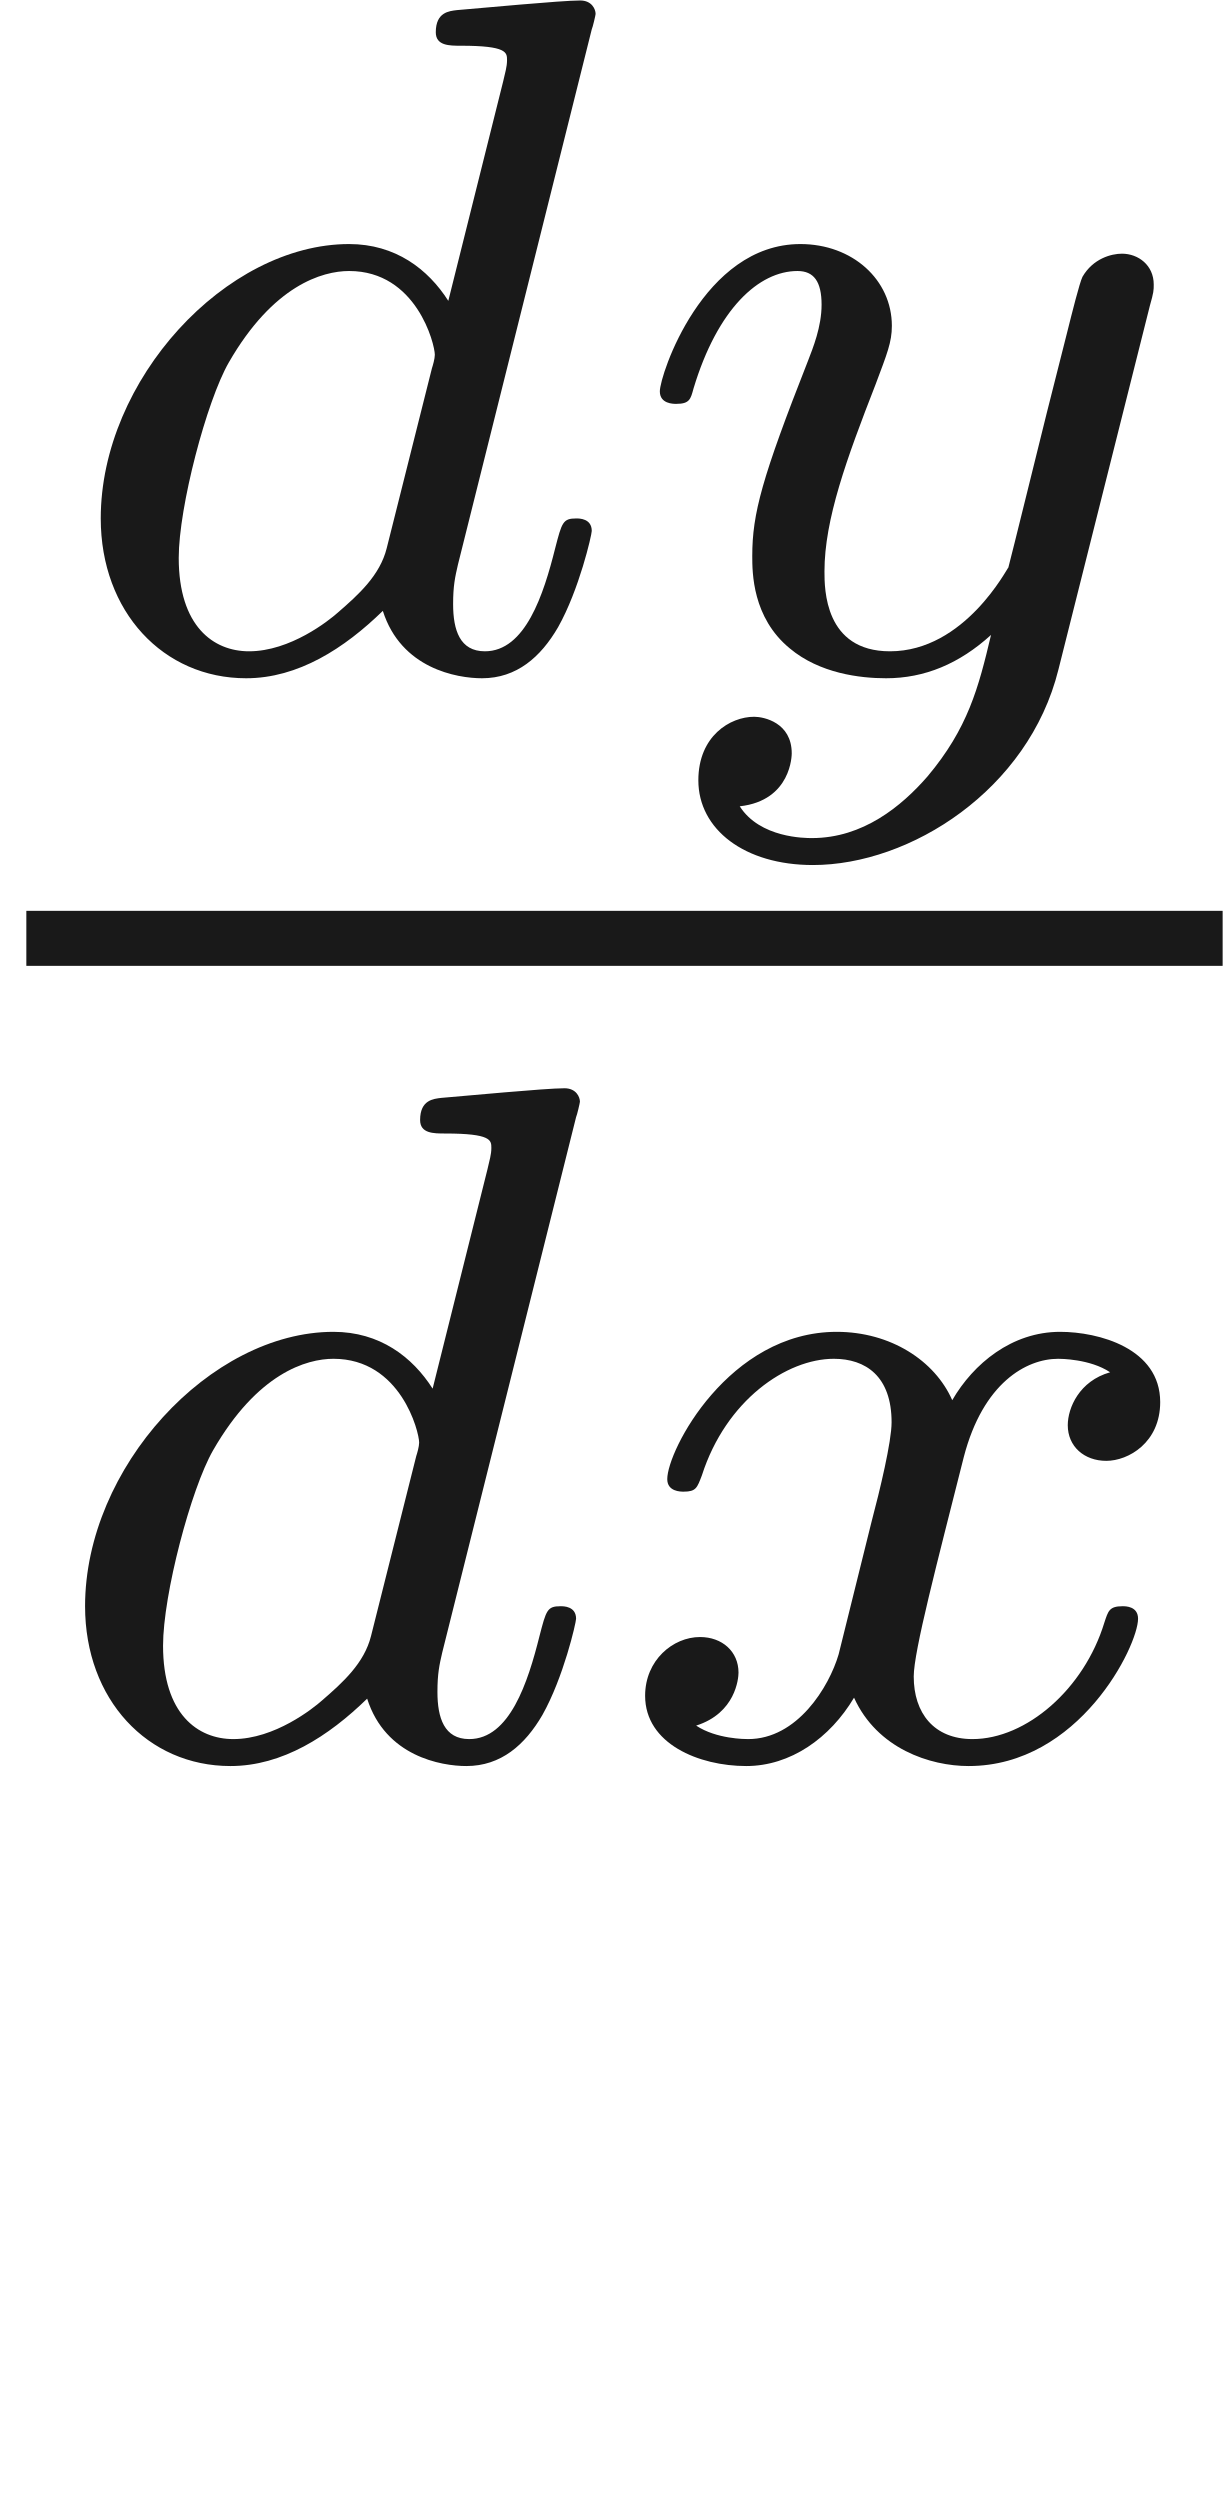
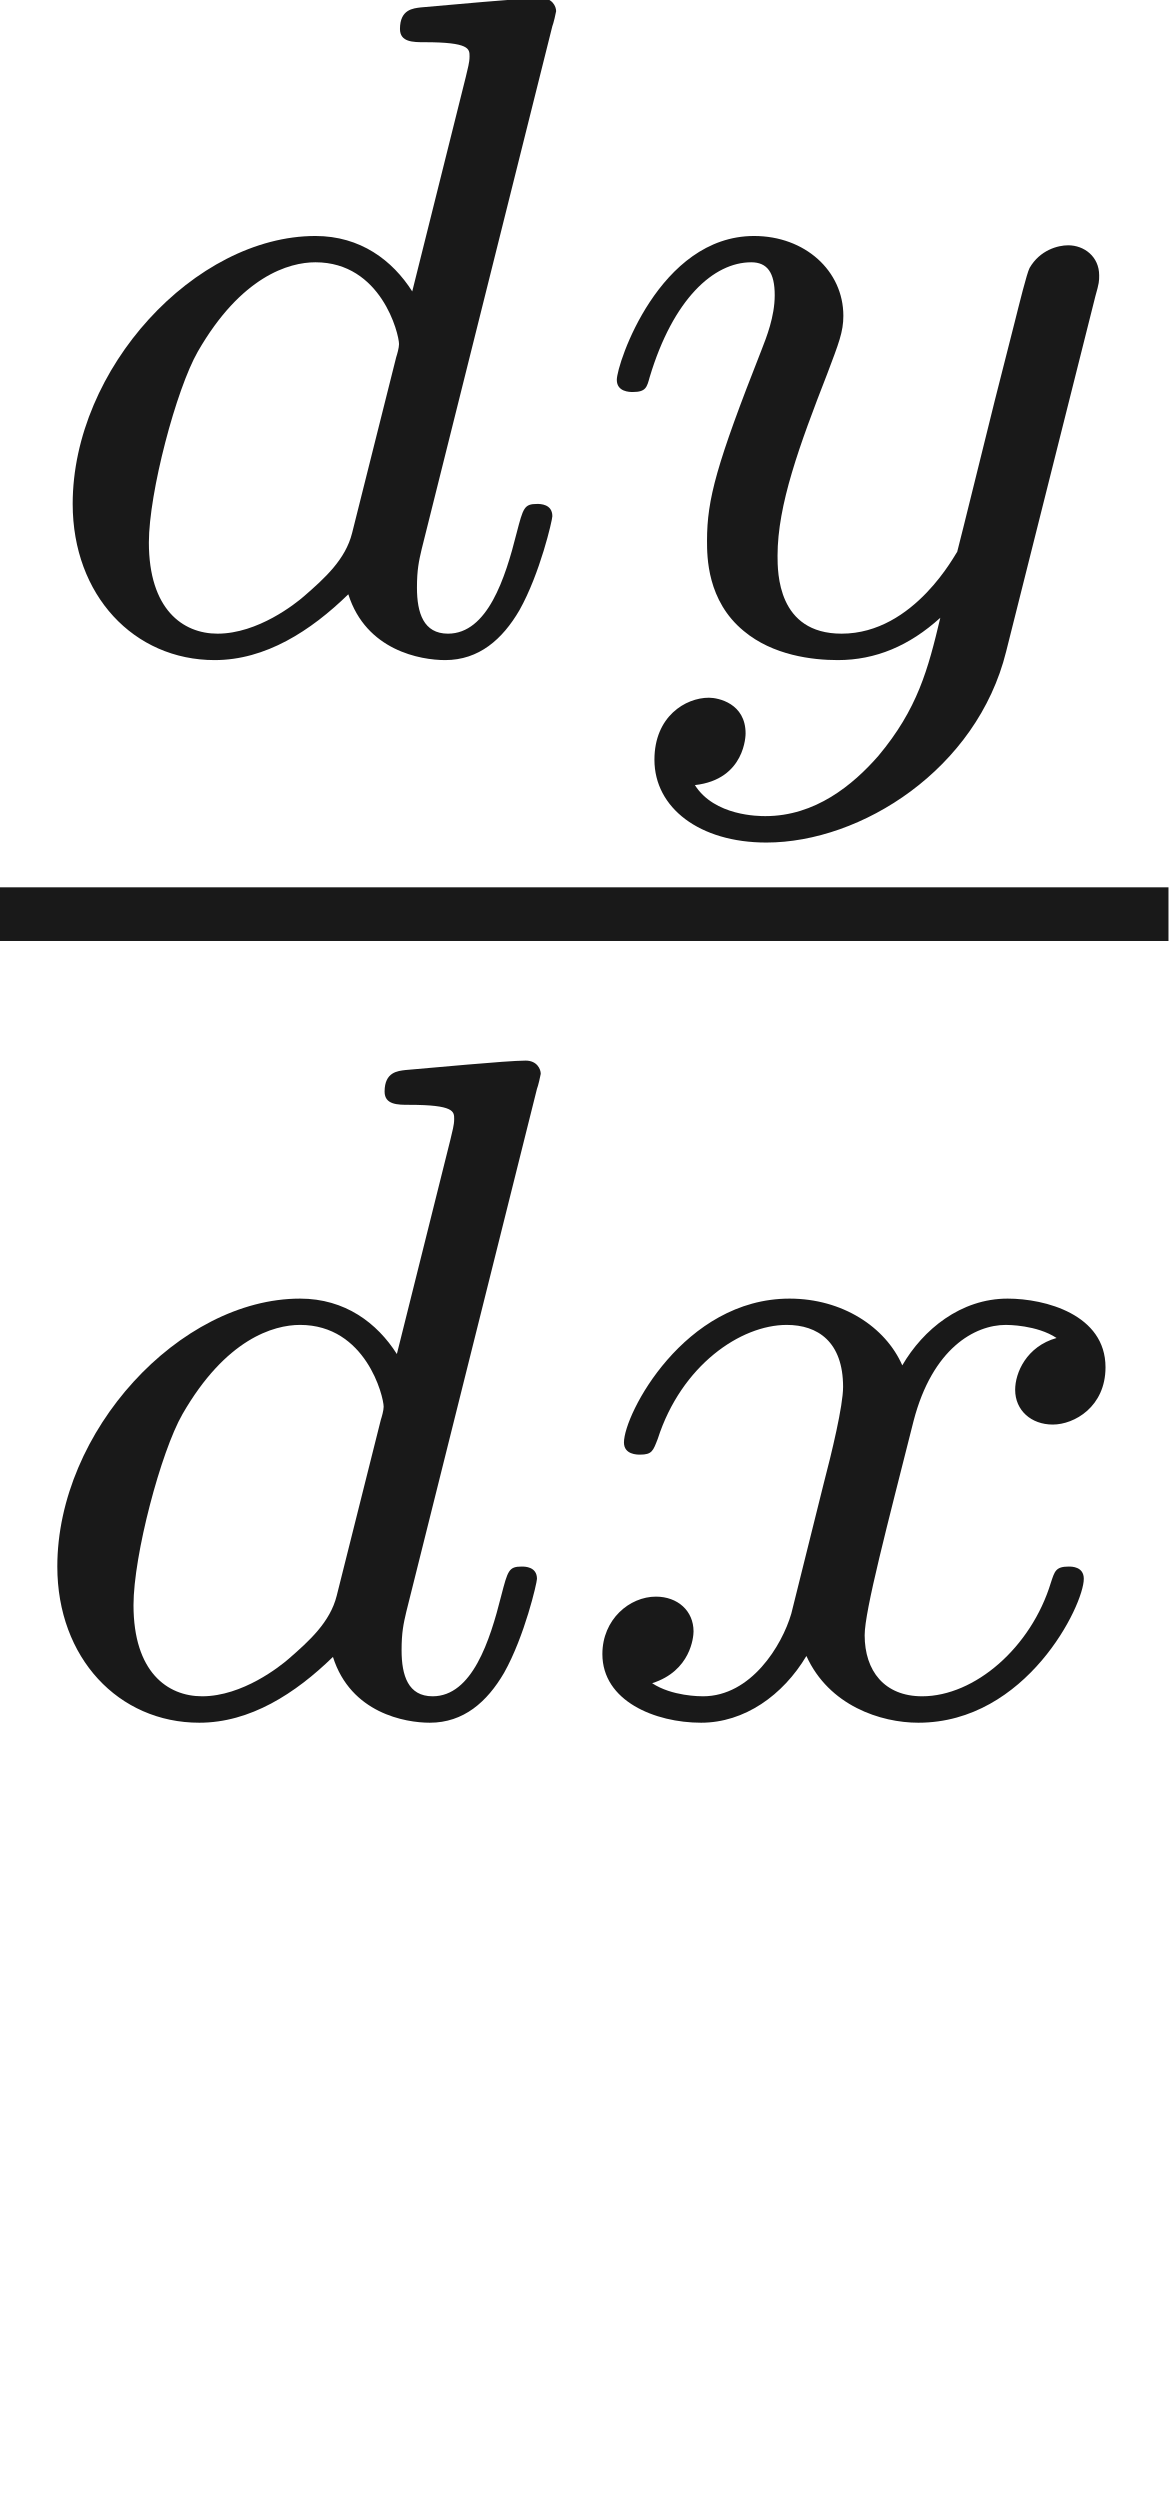
- <svg xmlns="http://www.w3.org/2000/svg" xmlns:ns1="http://github.com/leegao/readme2tex/" xmlns:xlink="http://www.w3.org/1999/xlink" height="18.109pt" ns1:offset="3.6682" version="1.1" viewBox="-51.07 -71.325 8.856 18.109" width="8.856pt">
+ <svg xmlns="http://www.w3.org/2000/svg" xmlns:ns1="http://github.com/leegao/readme2tex/" xmlns:xlink="http://www.w3.org/1999/xlink" height="18.539pt" ns1:offset="3.4355" version="1.1" viewBox="-50.898 -71.307 8.665 18.539" width="8.665pt">
  <defs>
-     <path d="M3.33 -0.76C3.37 -0.36 3.64 0.06 4.11 0.06C4.32 0.06 4.93 -0.08 4.93 -0.89V-1.45H4.68V-0.89C4.68 -0.31 4.43 -0.25 4.32 -0.25C3.99 -0.25 3.95 -0.7 3.95 -0.75V-2.75C3.95 -3.17 3.95 -3.56 3.59 -3.93C3.2 -4.32 2.7 -4.48 2.22 -4.48C1.4 -4.48 0.71 -4.01 0.71 -3.35C0.71 -3.05 0.91 -2.88 1.17 -2.88C1.45 -2.88 1.63 -3.08 1.63 -3.34C1.63 -3.46 1.58 -3.79 1.12 -3.8C1.39 -4.15 1.88 -4.26 2.2 -4.26C2.69 -4.26 3.26 -3.87 3.26 -2.98V-2.61C2.75 -2.58 2.05 -2.55 1.42 -2.25C0.67 -1.91 0.42 -1.39 0.42 -0.95C0.42 -0.14 1.39 0.11 2.02 0.11C2.68 0.11 3.14 -0.29 3.33 -0.76ZM3.26 -2.4V-1.4C3.26 -0.45 2.54 -0.11 2.09 -0.11C1.6 -0.11 1.19 -0.46 1.19 -0.96C1.19 -1.51 1.61 -2.34 3.26 -2.4Z" id="g0-97" />
-     <path d="M3.997 -4.648C4.004 -4.662 4.025 -4.753 4.025 -4.76C4.025 -4.795 3.997 -4.858 3.913 -4.858C3.773 -4.858 3.192 -4.802 3.017 -4.788C2.961 -4.781 2.863 -4.774 2.863 -4.627C2.863 -4.529 2.961 -4.529 3.045 -4.529C3.381 -4.529 3.381 -4.48 3.381 -4.424C3.381 -4.375 3.367 -4.333 3.353 -4.27L2.954 -2.674C2.807 -2.905 2.569 -3.087 2.233 -3.087C1.337 -3.087 0.427 -2.1 0.427 -1.092C0.427 -0.413 0.882 0.07 1.484 0.07C1.862 0.07 2.198 -0.147 2.478 -0.42C2.611 0 3.017 0.07 3.199 0.07C3.451 0.07 3.626 -0.084 3.752 -0.301C3.906 -0.574 3.997 -0.973 3.997 -1.001C3.997 -1.092 3.906 -1.092 3.885 -1.092C3.787 -1.092 3.78 -1.064 3.731 -0.875C3.647 -0.539 3.514 -0.126 3.22 -0.126C3.038 -0.126 2.989 -0.28 2.989 -0.469C2.989 -0.602 3.003 -0.665 3.024 -0.756L3.997 -4.648ZM2.506 -0.875C2.457 -0.679 2.303 -0.539 2.149 -0.406C2.086 -0.35 1.806 -0.126 1.505 -0.126C1.246 -0.126 0.994 -0.308 0.994 -0.805C0.994 -1.176 1.197 -1.946 1.358 -2.226C1.68 -2.786 2.037 -2.891 2.233 -2.891C2.723 -2.891 2.856 -2.359 2.856 -2.282C2.856 -2.254 2.842 -2.205 2.835 -2.184L2.506 -0.875Z" id="g1-100" />
-     <path d="M1.743 -0.742C1.673 -0.504 1.442 -0.126 1.085 -0.126C1.064 -0.126 0.854 -0.126 0.707 -0.224C0.994 -0.315 1.015 -0.567 1.015 -0.609C1.015 -0.763 0.896 -0.868 0.735 -0.868C0.539 -0.868 0.336 -0.7 0.336 -0.441C0.336 -0.091 0.728 0.07 1.071 0.07C1.393 0.07 1.68 -0.133 1.855 -0.427C2.023 -0.056 2.408 0.07 2.688 0.07C3.493 0.07 3.92 -0.805 3.92 -1.001C3.92 -1.092 3.829 -1.092 3.808 -1.092C3.71 -1.092 3.703 -1.057 3.675 -0.973C3.528 -0.49 3.108 -0.126 2.716 -0.126C2.436 -0.126 2.289 -0.315 2.289 -0.581C2.289 -0.763 2.457 -1.4 2.653 -2.177C2.793 -2.716 3.108 -2.891 3.339 -2.891C3.353 -2.891 3.57 -2.891 3.717 -2.793C3.493 -2.73 3.409 -2.534 3.409 -2.408C3.409 -2.254 3.528 -2.149 3.689 -2.149S4.081 -2.282 4.081 -2.576C4.081 -2.968 3.633 -3.087 3.353 -3.087C3.003 -3.087 2.723 -2.856 2.569 -2.59C2.443 -2.877 2.121 -3.087 1.729 -3.087C0.945 -3.087 0.497 -2.226 0.497 -2.016C0.497 -1.925 0.595 -1.925 0.616 -1.925C0.707 -1.925 0.714 -1.953 0.749 -2.044C0.924 -2.59 1.365 -2.891 1.708 -2.891C1.939 -2.891 2.128 -2.765 2.128 -2.429C2.128 -2.289 2.044 -1.939 1.981 -1.701L1.743 -0.742Z" id="g1-120" />
-     <path d="M3.892 -2.639C3.92 -2.737 3.92 -2.751 3.92 -2.793C3.92 -2.933 3.808 -3.017 3.689 -3.017C3.612 -3.017 3.479 -2.982 3.402 -2.849C3.381 -2.807 3.325 -2.583 3.29 -2.443L3.143 -1.862C3.101 -1.694 2.884 -0.812 2.863 -0.735C2.856 -0.735 2.548 -0.126 2.002 -0.126C1.526 -0.126 1.526 -0.581 1.526 -0.707C1.526 -1.085 1.687 -1.526 1.897 -2.065C1.981 -2.289 2.016 -2.373 2.016 -2.492C2.016 -2.828 1.729 -3.087 1.351 -3.087C0.644 -3.087 0.329 -2.135 0.329 -2.016C0.329 -1.925 0.427 -1.925 0.448 -1.925C0.546 -1.925 0.553 -1.96 0.574 -2.037C0.749 -2.618 1.05 -2.891 1.33 -2.891C1.449 -2.891 1.505 -2.814 1.505 -2.646C1.505 -2.485 1.442 -2.331 1.407 -2.24C1.071 -1.386 1.001 -1.127 1.001 -0.819C1.001 -0.7 1.001 -0.371 1.274 -0.147C1.491 0.035 1.785 0.07 1.974 0.07C2.254 0.07 2.506 -0.035 2.737 -0.245C2.646 0.14 2.569 0.434 2.275 0.784C2.086 1.001 1.806 1.232 1.435 1.232C1.386 1.232 1.057 1.232 0.91 1.001C1.288 0.959 1.288 0.623 1.288 0.616C1.288 0.392 1.085 0.35 1.015 0.35C0.84 0.35 0.609 0.49 0.609 0.812C0.609 1.169 0.945 1.428 1.442 1.428C2.149 1.428 3.01 0.882 3.227 0.007L3.892 -2.639Z" id="g1-121" />
+     <path d="M3.982 -4.631C3.989 -4.645 4.01 -4.735 4.01 -4.742C4.01 -4.777 3.982 -4.84 3.898 -4.84C3.759 -4.84 3.18 -4.784 3.006 -4.77C2.95 -4.763 2.852 -4.756 2.852 -4.61C2.852 -4.512 2.95 -4.512 3.034 -4.512C3.368 -4.512 3.368 -4.463 3.368 -4.407C3.368 -4.359 3.354 -4.317 3.34 -4.254L2.943 -2.664C2.797 -2.894 2.559 -3.075 2.225 -3.075C1.332 -3.075 0.425 -2.092 0.425 -1.088C0.425 -0.411 0.879 0.07 1.478 0.07C1.855 0.07 2.19 -0.146 2.469 -0.418C2.601 0 3.006 0.07 3.187 0.07C3.438 0.07 3.612 -0.084 3.738 -0.3C3.891 -0.572 3.982 -0.969 3.982 -0.997C3.982 -1.088 3.891 -1.088 3.87 -1.088C3.773 -1.088 3.766 -1.06 3.717 -0.872C3.633 -0.537 3.501 -0.126 3.208 -0.126C3.027 -0.126 2.978 -0.279 2.978 -0.467C2.978 -0.6 2.992 -0.663 3.013 -0.753L3.982 -4.631ZM2.497 -0.872C2.448 -0.676 2.294 -0.537 2.141 -0.404C2.078 -0.349 1.799 -0.126 1.499 -0.126C1.241 -0.126 0.99 -0.307 0.99 -0.802C0.99 -1.172 1.193 -1.939 1.353 -2.218C1.674 -2.776 2.029 -2.88 2.225 -2.88C2.713 -2.88 2.845 -2.35 2.845 -2.273C2.845 -2.246 2.831 -2.197 2.824 -2.176L2.497 -0.872Z" id="g0-100" />
+     <path d="M1.736 -0.739C1.667 -0.502 1.437 -0.126 1.081 -0.126C1.06 -0.126 0.851 -0.126 0.704 -0.223C0.99 -0.314 1.011 -0.565 1.011 -0.607C1.011 -0.76 0.893 -0.865 0.732 -0.865C0.537 -0.865 0.335 -0.697 0.335 -0.439C0.335 -0.091 0.725 0.07 1.067 0.07C1.388 0.07 1.674 -0.133 1.848 -0.425C2.015 -0.056 2.399 0.07 2.678 0.07C3.48 0.07 3.905 -0.802 3.905 -0.997C3.905 -1.088 3.815 -1.088 3.794 -1.088C3.696 -1.088 3.689 -1.053 3.661 -0.969C3.515 -0.488 3.096 -0.126 2.706 -0.126C2.427 -0.126 2.28 -0.314 2.28 -0.579C2.28 -0.76 2.448 -1.395 2.643 -2.169C2.783 -2.706 3.096 -2.88 3.327 -2.88C3.34 -2.88 3.557 -2.88 3.703 -2.783C3.48 -2.72 3.396 -2.525 3.396 -2.399C3.396 -2.246 3.515 -2.141 3.675 -2.141S4.066 -2.273 4.066 -2.566C4.066 -2.957 3.619 -3.075 3.34 -3.075C2.992 -3.075 2.713 -2.845 2.559 -2.58C2.434 -2.866 2.113 -3.075 1.723 -3.075C0.941 -3.075 0.495 -2.218 0.495 -2.008C0.495 -1.918 0.593 -1.918 0.614 -1.918C0.704 -1.918 0.711 -1.946 0.746 -2.036C0.921 -2.58 1.36 -2.88 1.702 -2.88C1.932 -2.88 2.12 -2.755 2.12 -2.42C2.12 -2.28 2.036 -1.932 1.974 -1.695L1.736 -0.739Z" id="g0-120" />
+     <path d="M3.877 -2.629C3.905 -2.727 3.905 -2.741 3.905 -2.783C3.905 -2.922 3.794 -3.006 3.675 -3.006C3.599 -3.006 3.466 -2.971 3.389 -2.838C3.368 -2.797 3.313 -2.573 3.278 -2.434L3.131 -1.855C3.089 -1.688 2.873 -0.809 2.852 -0.732C2.845 -0.732 2.538 -0.126 1.995 -0.126C1.52 -0.126 1.52 -0.579 1.52 -0.704C1.52 -1.081 1.681 -1.52 1.89 -2.057C1.974 -2.28 2.008 -2.364 2.008 -2.483C2.008 -2.817 1.723 -3.075 1.346 -3.075C0.642 -3.075 0.328 -2.127 0.328 -2.008C0.328 -1.918 0.425 -1.918 0.446 -1.918C0.544 -1.918 0.551 -1.953 0.572 -2.029C0.746 -2.608 1.046 -2.88 1.325 -2.88C1.444 -2.88 1.499 -2.803 1.499 -2.636C1.499 -2.476 1.437 -2.322 1.402 -2.232C1.067 -1.381 0.997 -1.123 0.997 -0.816C0.997 -0.697 0.997 -0.37 1.269 -0.146C1.485 0.035 1.778 0.07 1.967 0.07C2.246 0.07 2.497 -0.035 2.727 -0.244C2.636 0.139 2.559 0.432 2.267 0.781C2.078 0.997 1.799 1.227 1.43 1.227C1.381 1.227 1.053 1.227 0.907 0.997C1.283 0.955 1.283 0.621 1.283 0.614C1.283 0.391 1.081 0.349 1.011 0.349C0.837 0.349 0.607 0.488 0.607 0.809C0.607 1.165 0.941 1.423 1.437 1.423C2.141 1.423 2.999 0.879 3.215 0.007L3.877 -2.629Z" id="g0-121" />
+     <path d="M3.318 -0.757C3.357 -0.359 3.626 0.06 4.095 0.06C4.304 0.06 4.912 -0.08 4.912 -0.887V-1.445H4.663V-0.887C4.663 -0.309 4.413 -0.249 4.304 -0.249C3.975 -0.249 3.935 -0.697 3.935 -0.747V-2.74C3.935 -3.158 3.935 -3.547 3.577 -3.915C3.188 -4.304 2.69 -4.463 2.212 -4.463C1.395 -4.463 0.707 -3.995 0.707 -3.337C0.707 -3.039 0.907 -2.869 1.166 -2.869C1.445 -2.869 1.624 -3.068 1.624 -3.328C1.624 -3.447 1.574 -3.776 1.116 -3.786C1.385 -4.135 1.873 -4.244 2.192 -4.244C2.68 -4.244 3.248 -3.856 3.248 -2.969V-2.6C2.74 -2.57 2.042 -2.54 1.415 -2.242C0.667 -1.903 0.418 -1.385 0.418 -0.946C0.418 -0.139 1.385 0.11 2.012 0.11C2.67 0.11 3.128 -0.289 3.318 -0.757ZM3.248 -2.391V-1.395C3.248 -0.448 2.531 -0.11 2.082 -0.11C1.594 -0.11 1.186 -0.458 1.186 -0.956C1.186 -1.504 1.604 -2.331 3.248 -2.391Z" id="g1-97" />
  </defs>
-   <g fill-opacity="0.9" id="page1" transform="matrix(0.996264 0 0 0.996264 0 0)">
-     <use x="-50.956" y="-66.731" xlink:href="#g1-100" />
-     <use x="-46.793" y="-66.731" xlink:href="#g1-121" />
-     <rect height="0.4" width="8.698" x="-51.07" y="-64.97" />
-     <use x="-51.07" y="-58.822" xlink:href="#g1-100" />
-     <use x="-46.907" y="-58.822" xlink:href="#g1-120" />
+   <g fill-opacity="0.9" id="page1">
+     <use x="-50.784" y="-66.482" xlink:href="#g0-100" />
+     <use x="-46.652" y="-66.482" xlink:href="#g0-121" />
+     <rect height="0.398" width="8.665" x="-50.898" y="-64.727" />
+     <use x="-50.898" y="-58.602" xlink:href="#g0-100" />
+     <use x="-46.766" y="-58.602" xlink:href="#g0-120" />
  </g>
</svg>
